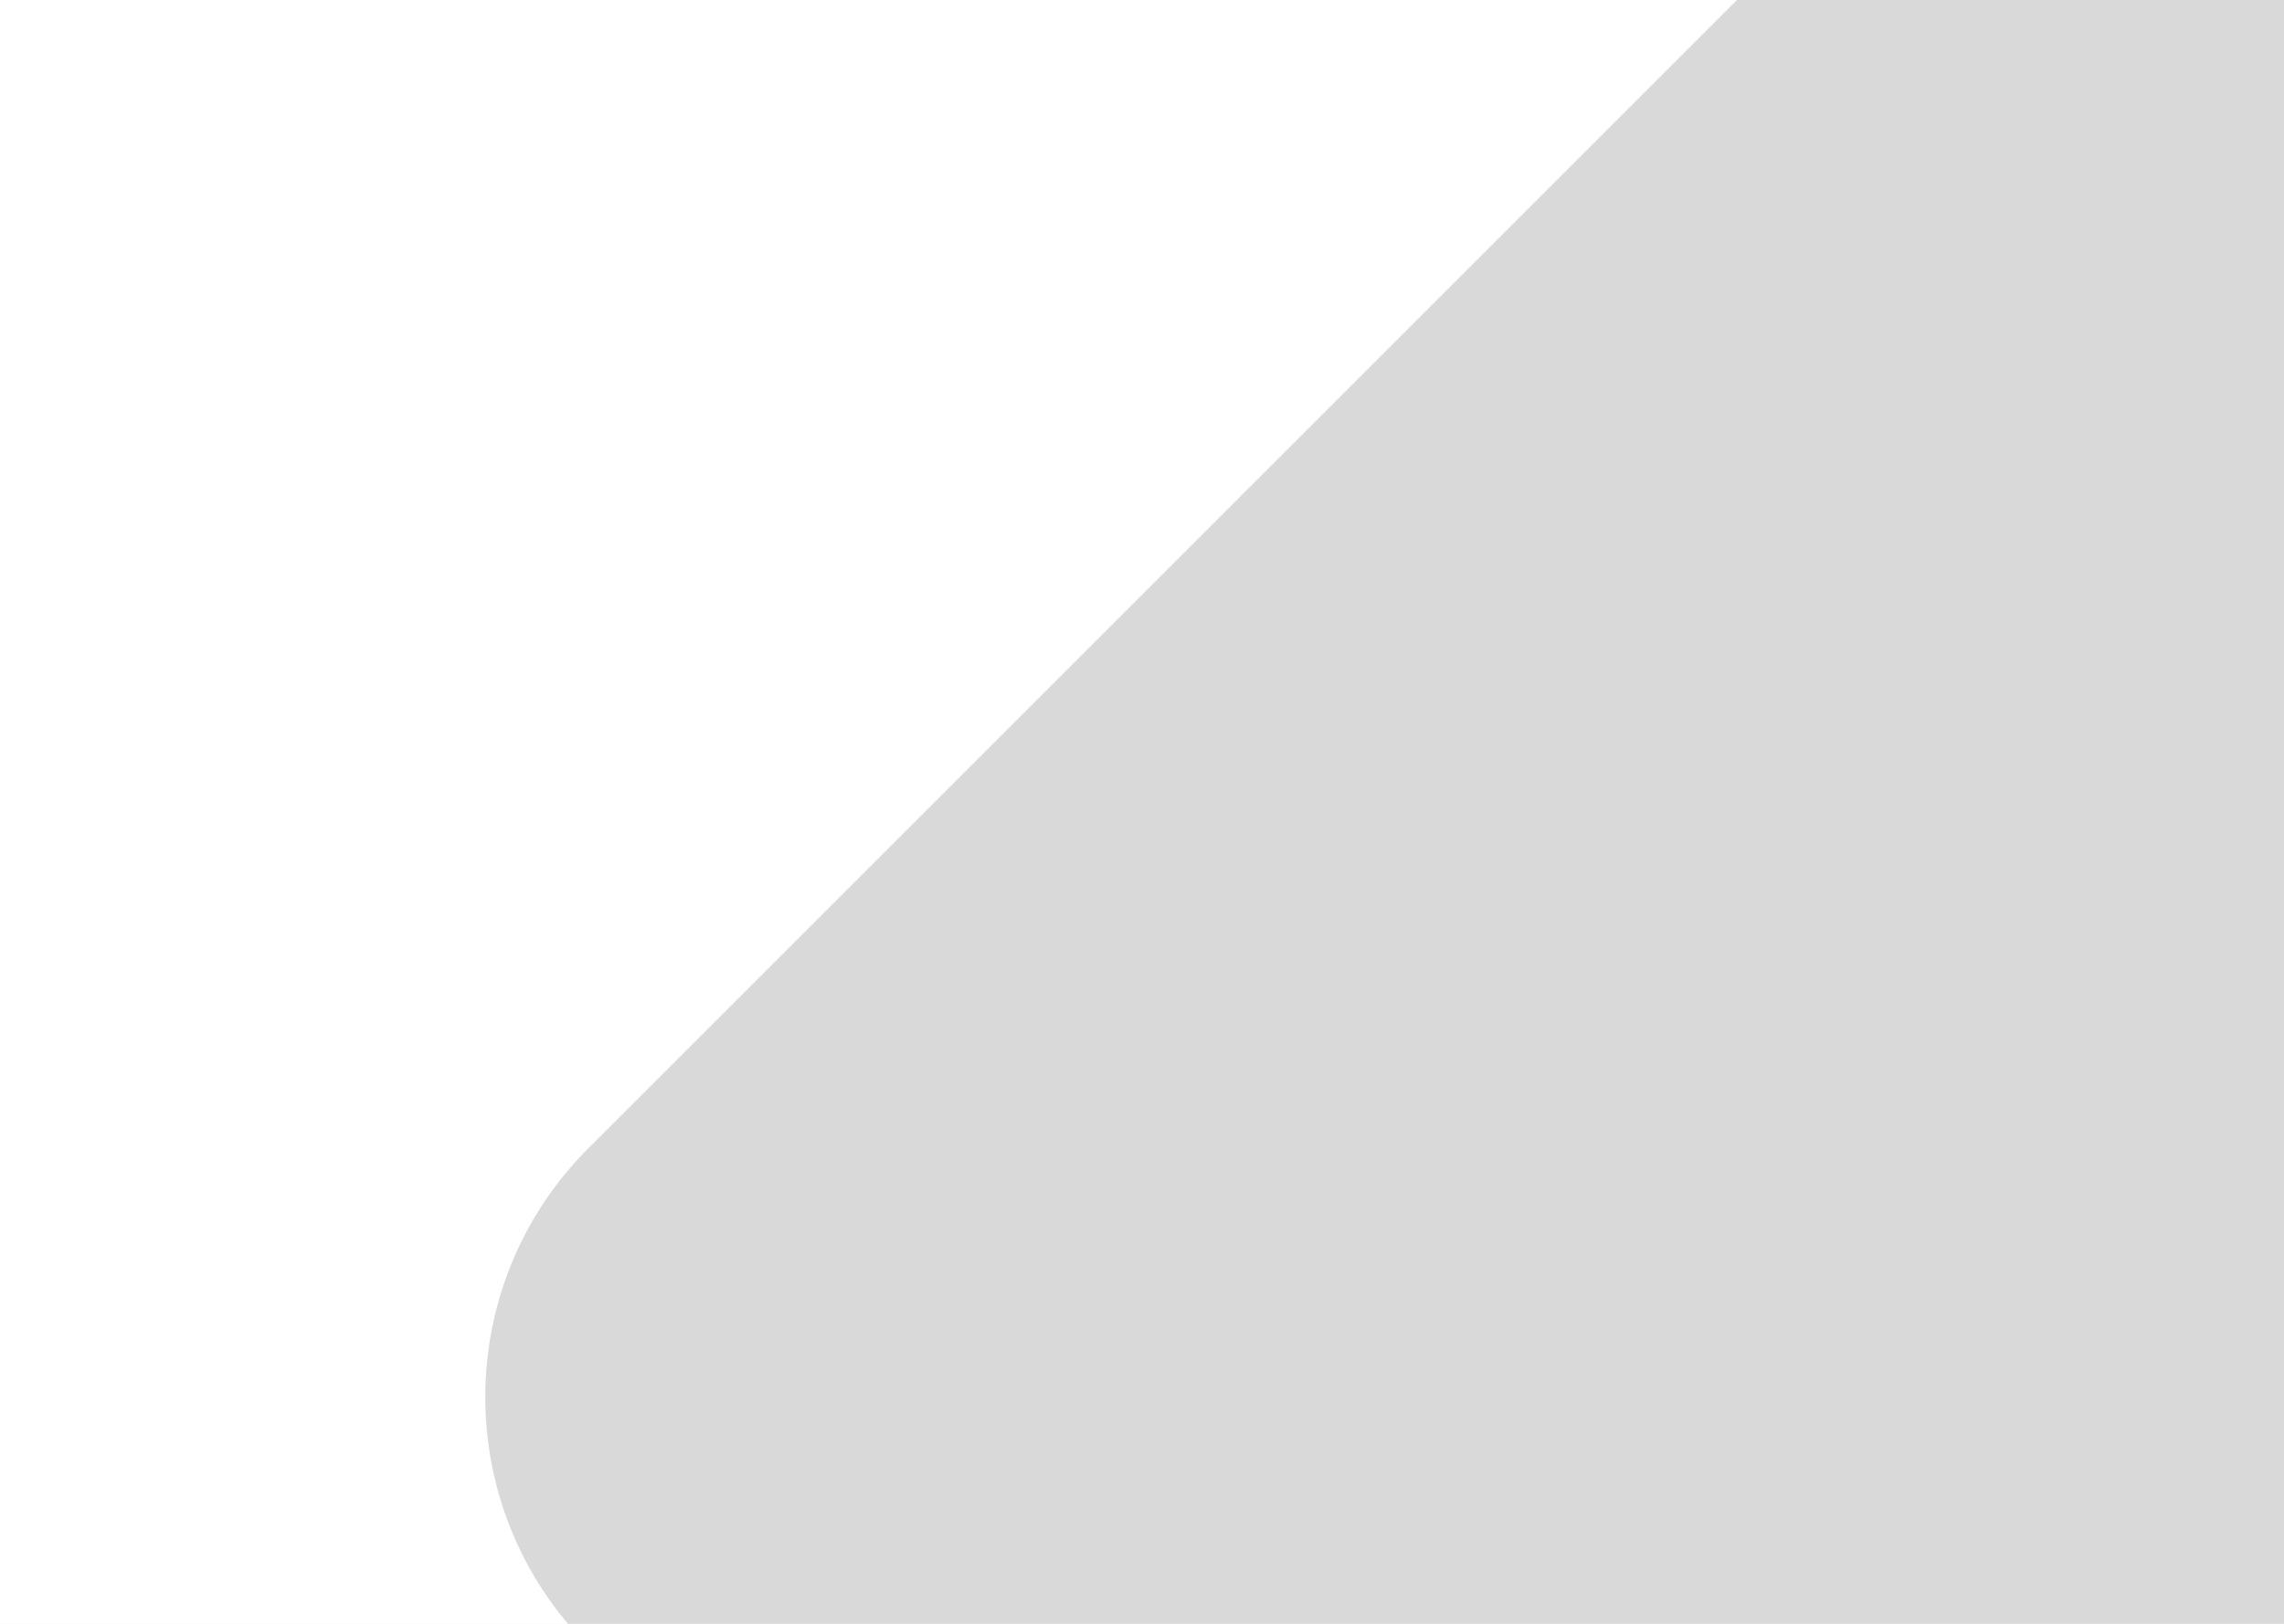
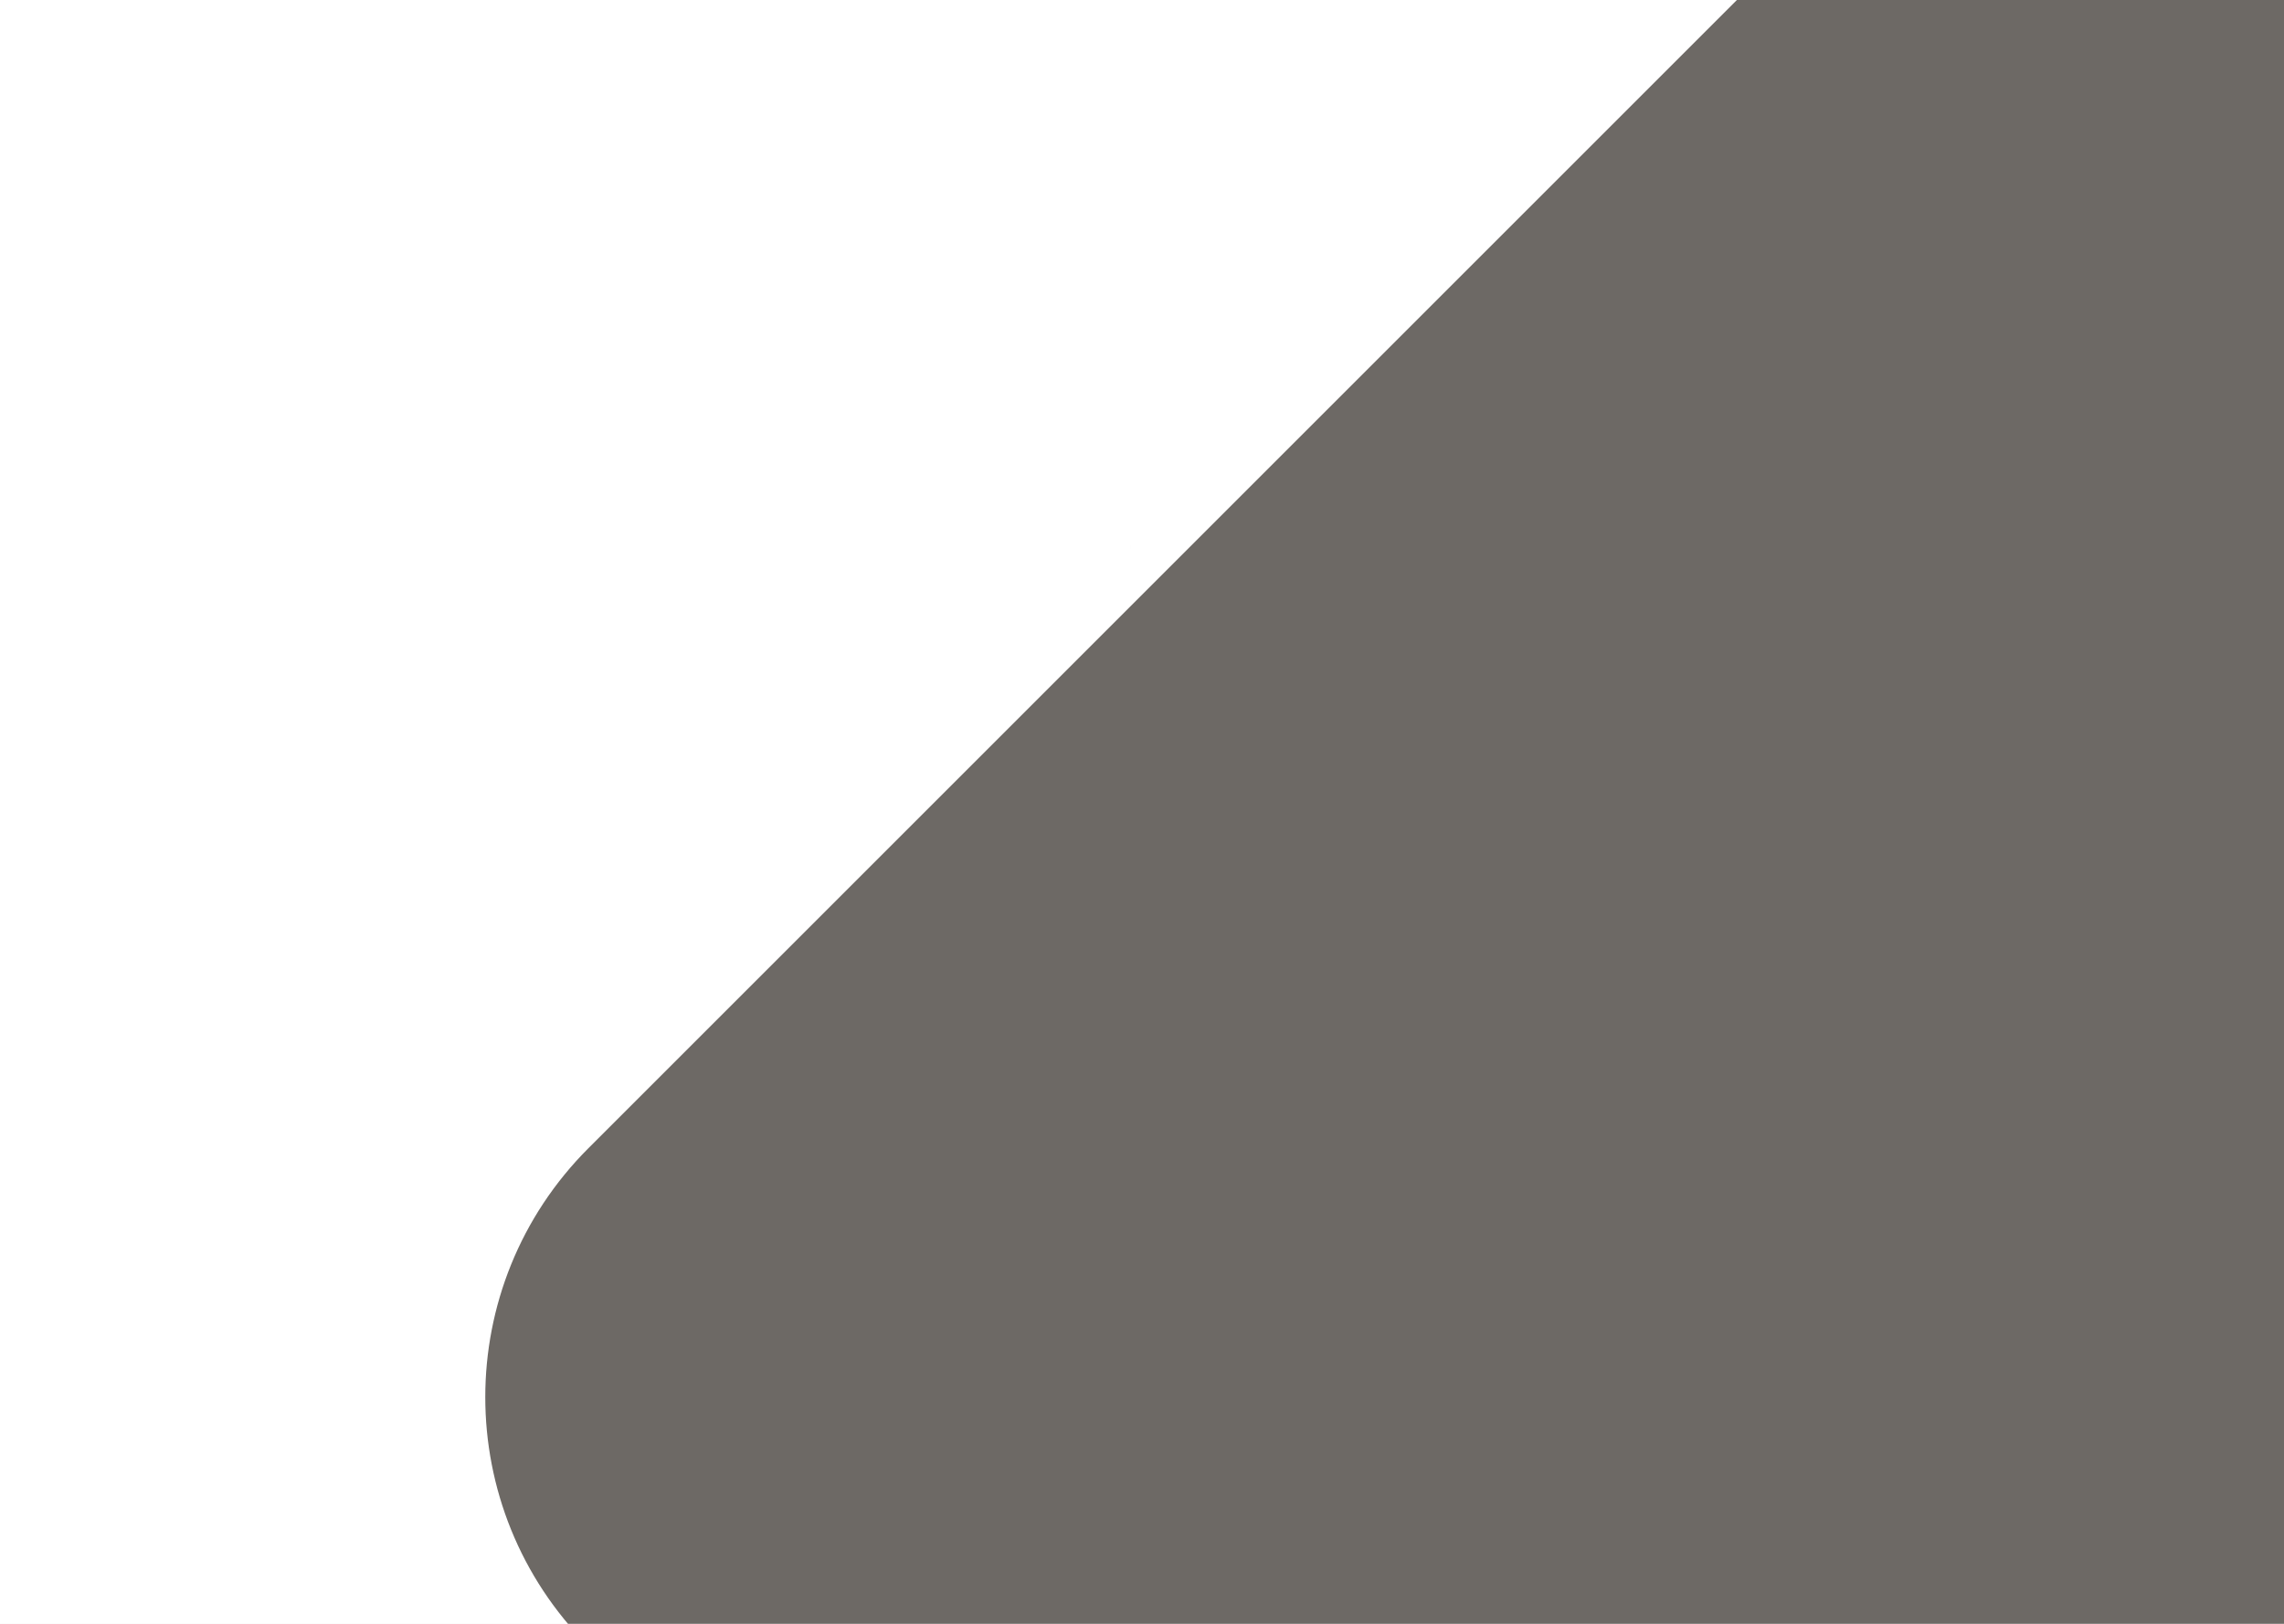
<svg xmlns="http://www.w3.org/2000/svg" width="1440" height="1024" viewBox="0 0 1440 1024" fill="none">
  <g clip-path="url(#clip0_86_2)">
    <rect width="1440" height="1024" fill="white" />
    <g filter="url(#filter0_d_86_2)">
      <rect x="713" y="299" width="657" height="605" rx="50" fill="white" />
    </g>
-     <rect x="214" y="881.059" width="1565.62" height="982.62" rx="222" transform="rotate(-45 214 881.059)" fill="#D9D9D9" />
+     <rect x="214" y="881.059" width="1565.62" height="982.62" rx="222" transform="rotate(-45 214 881.059)" fill="#6D6965" />
  </g>
  <defs>
    <filter id="filter0_d_86_2" x="713" y="299" width="665" height="613" filterUnits="userSpaceOnUse" color-interpolation-filters="sRGB">
      <feFlood flood-opacity="0" result="BackgroundImageFix" />
      <feColorMatrix in="SourceAlpha" type="matrix" values="0 0 0 0 0 0 0 0 0 0 0 0 0 0 0 0 0 0 127 0" result="hardAlpha" />
      <feOffset dx="4" dy="4" />
      <feGaussianBlur stdDeviation="2" />
      <feComposite in2="hardAlpha" operator="out" />
      <feColorMatrix type="matrix" values="0 0 0 0 0 0 0 0 0 0 0 0 0 0 0 0 0 0 0.25 0" />
      <feBlend mode="normal" in2="BackgroundImageFix" result="effect1_dropShadow_86_2" />
      <feBlend mode="normal" in="SourceGraphic" in2="effect1_dropShadow_86_2" result="shape" />
    </filter>
    <clipPath id="clip0_86_2">
      <rect width="1440" height="1024" fill="white" />
    </clipPath>
  </defs>
</svg>
